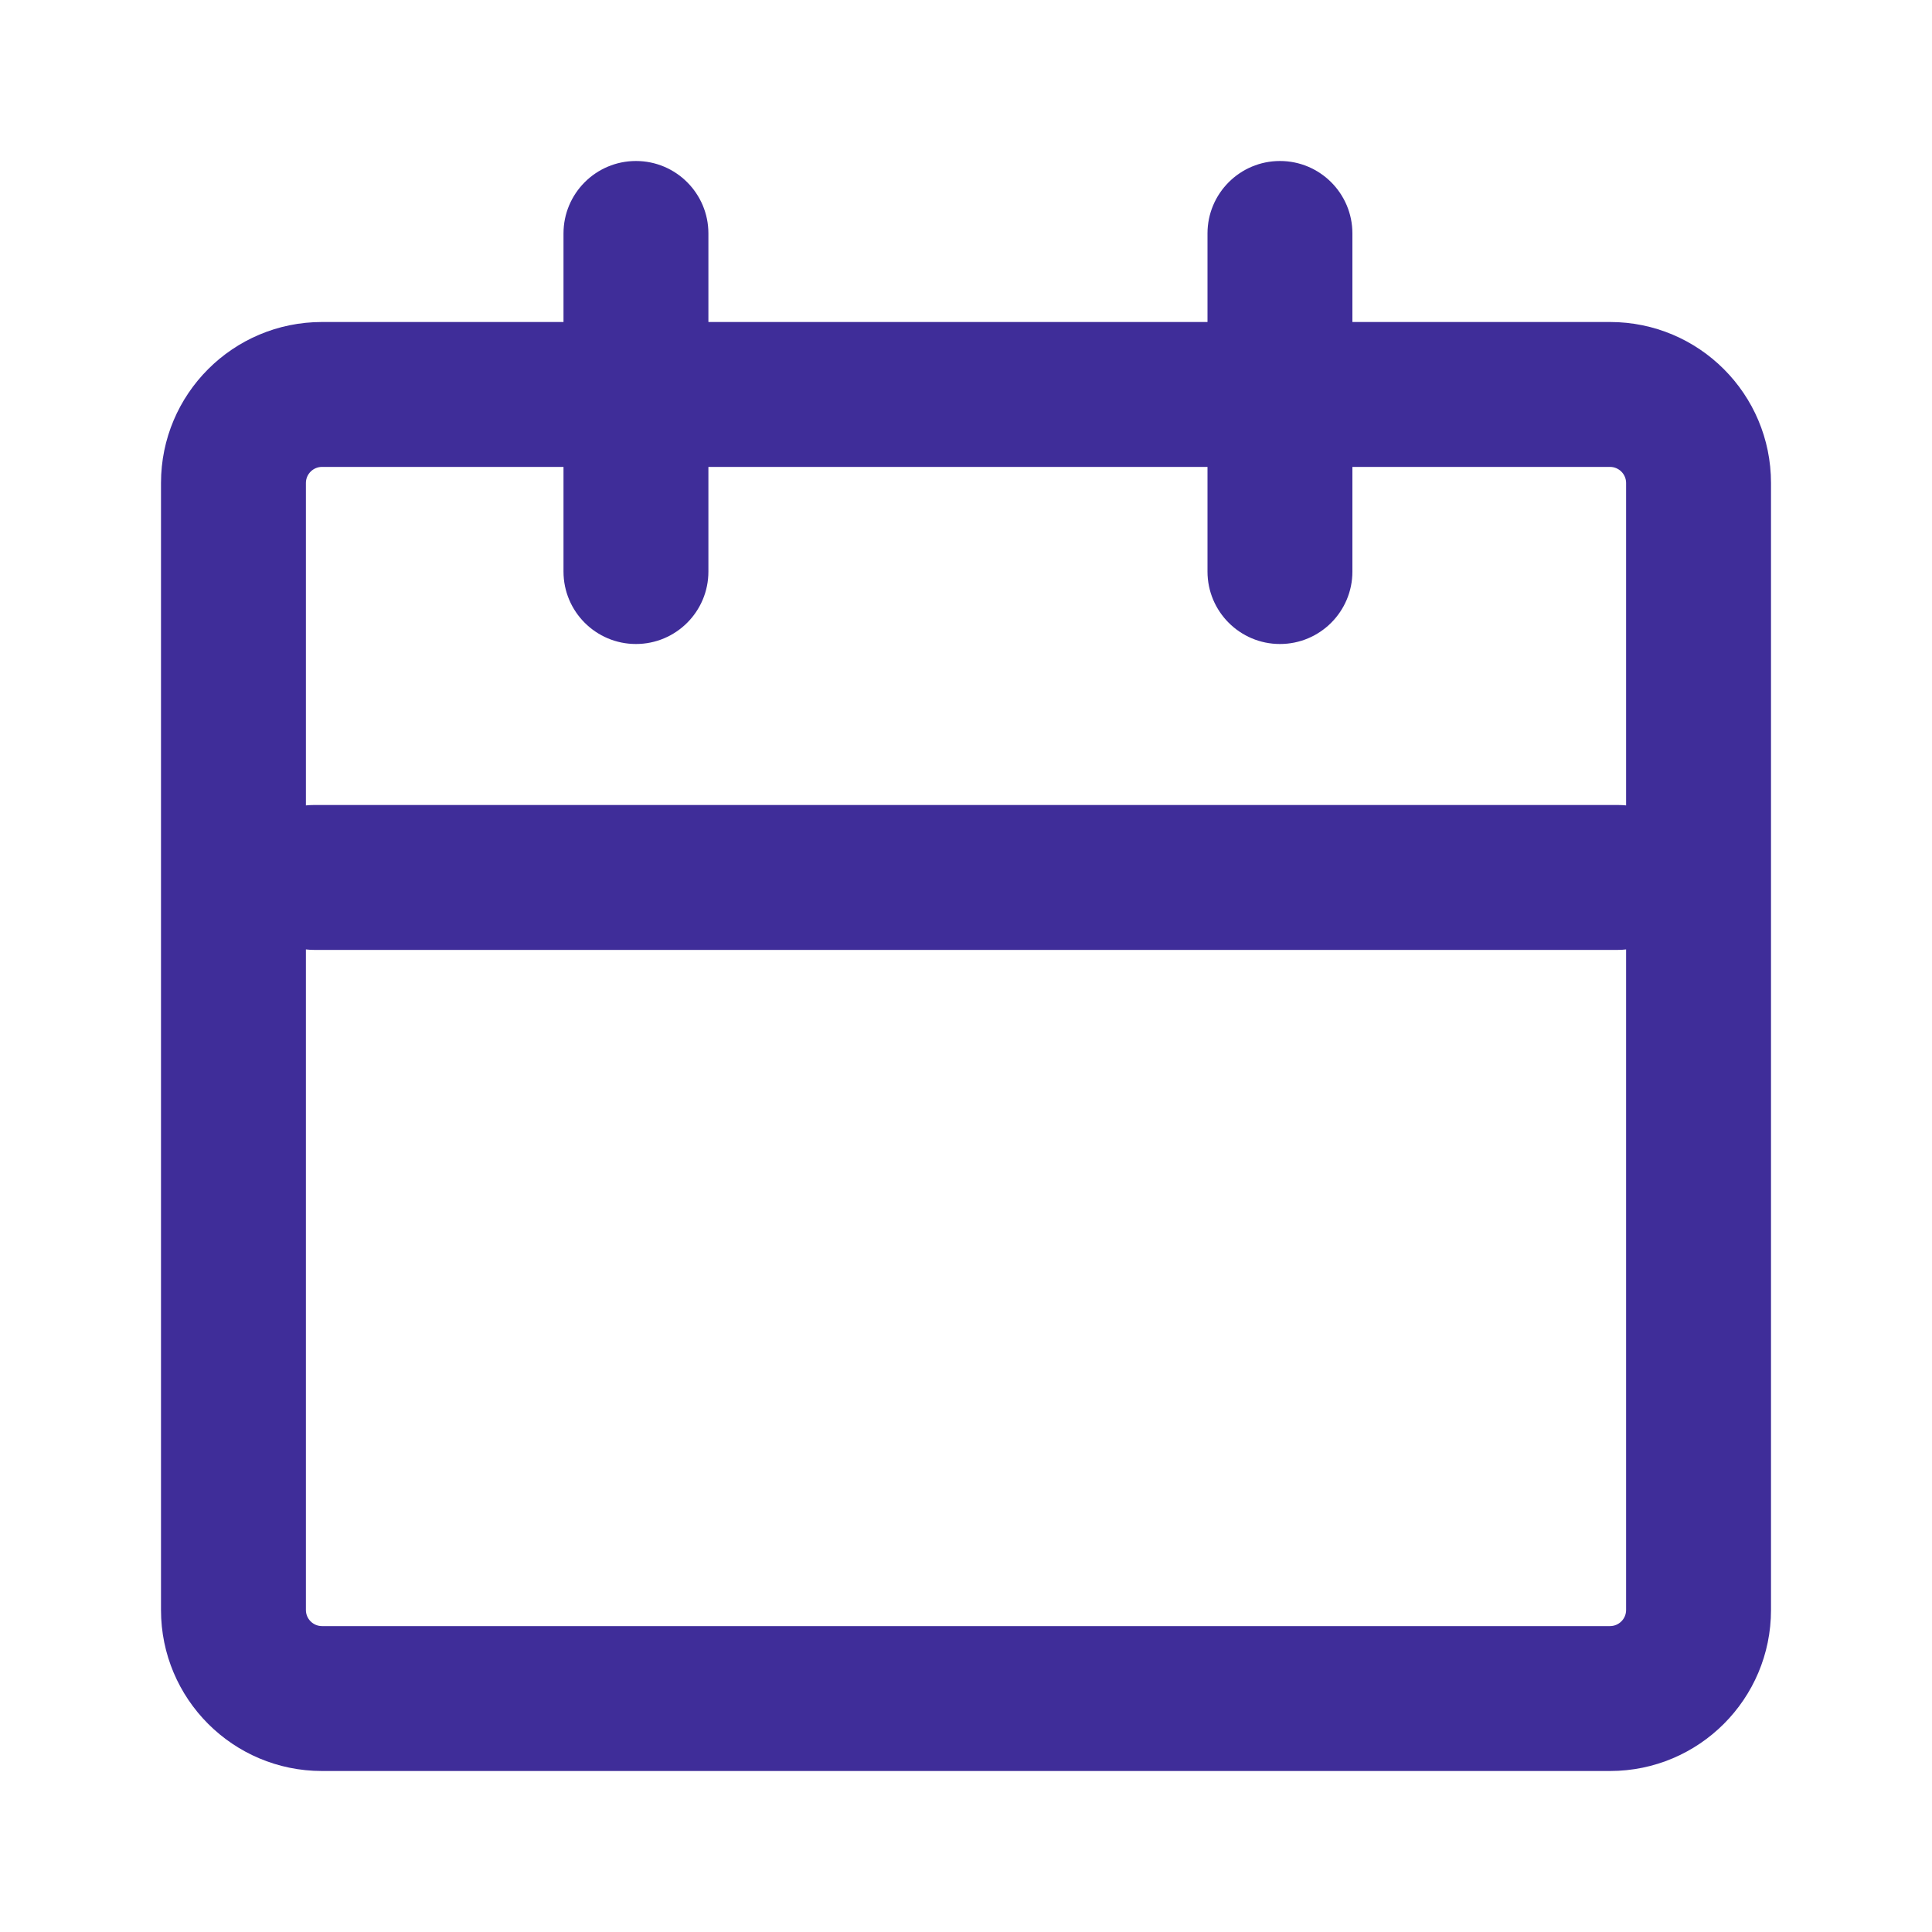
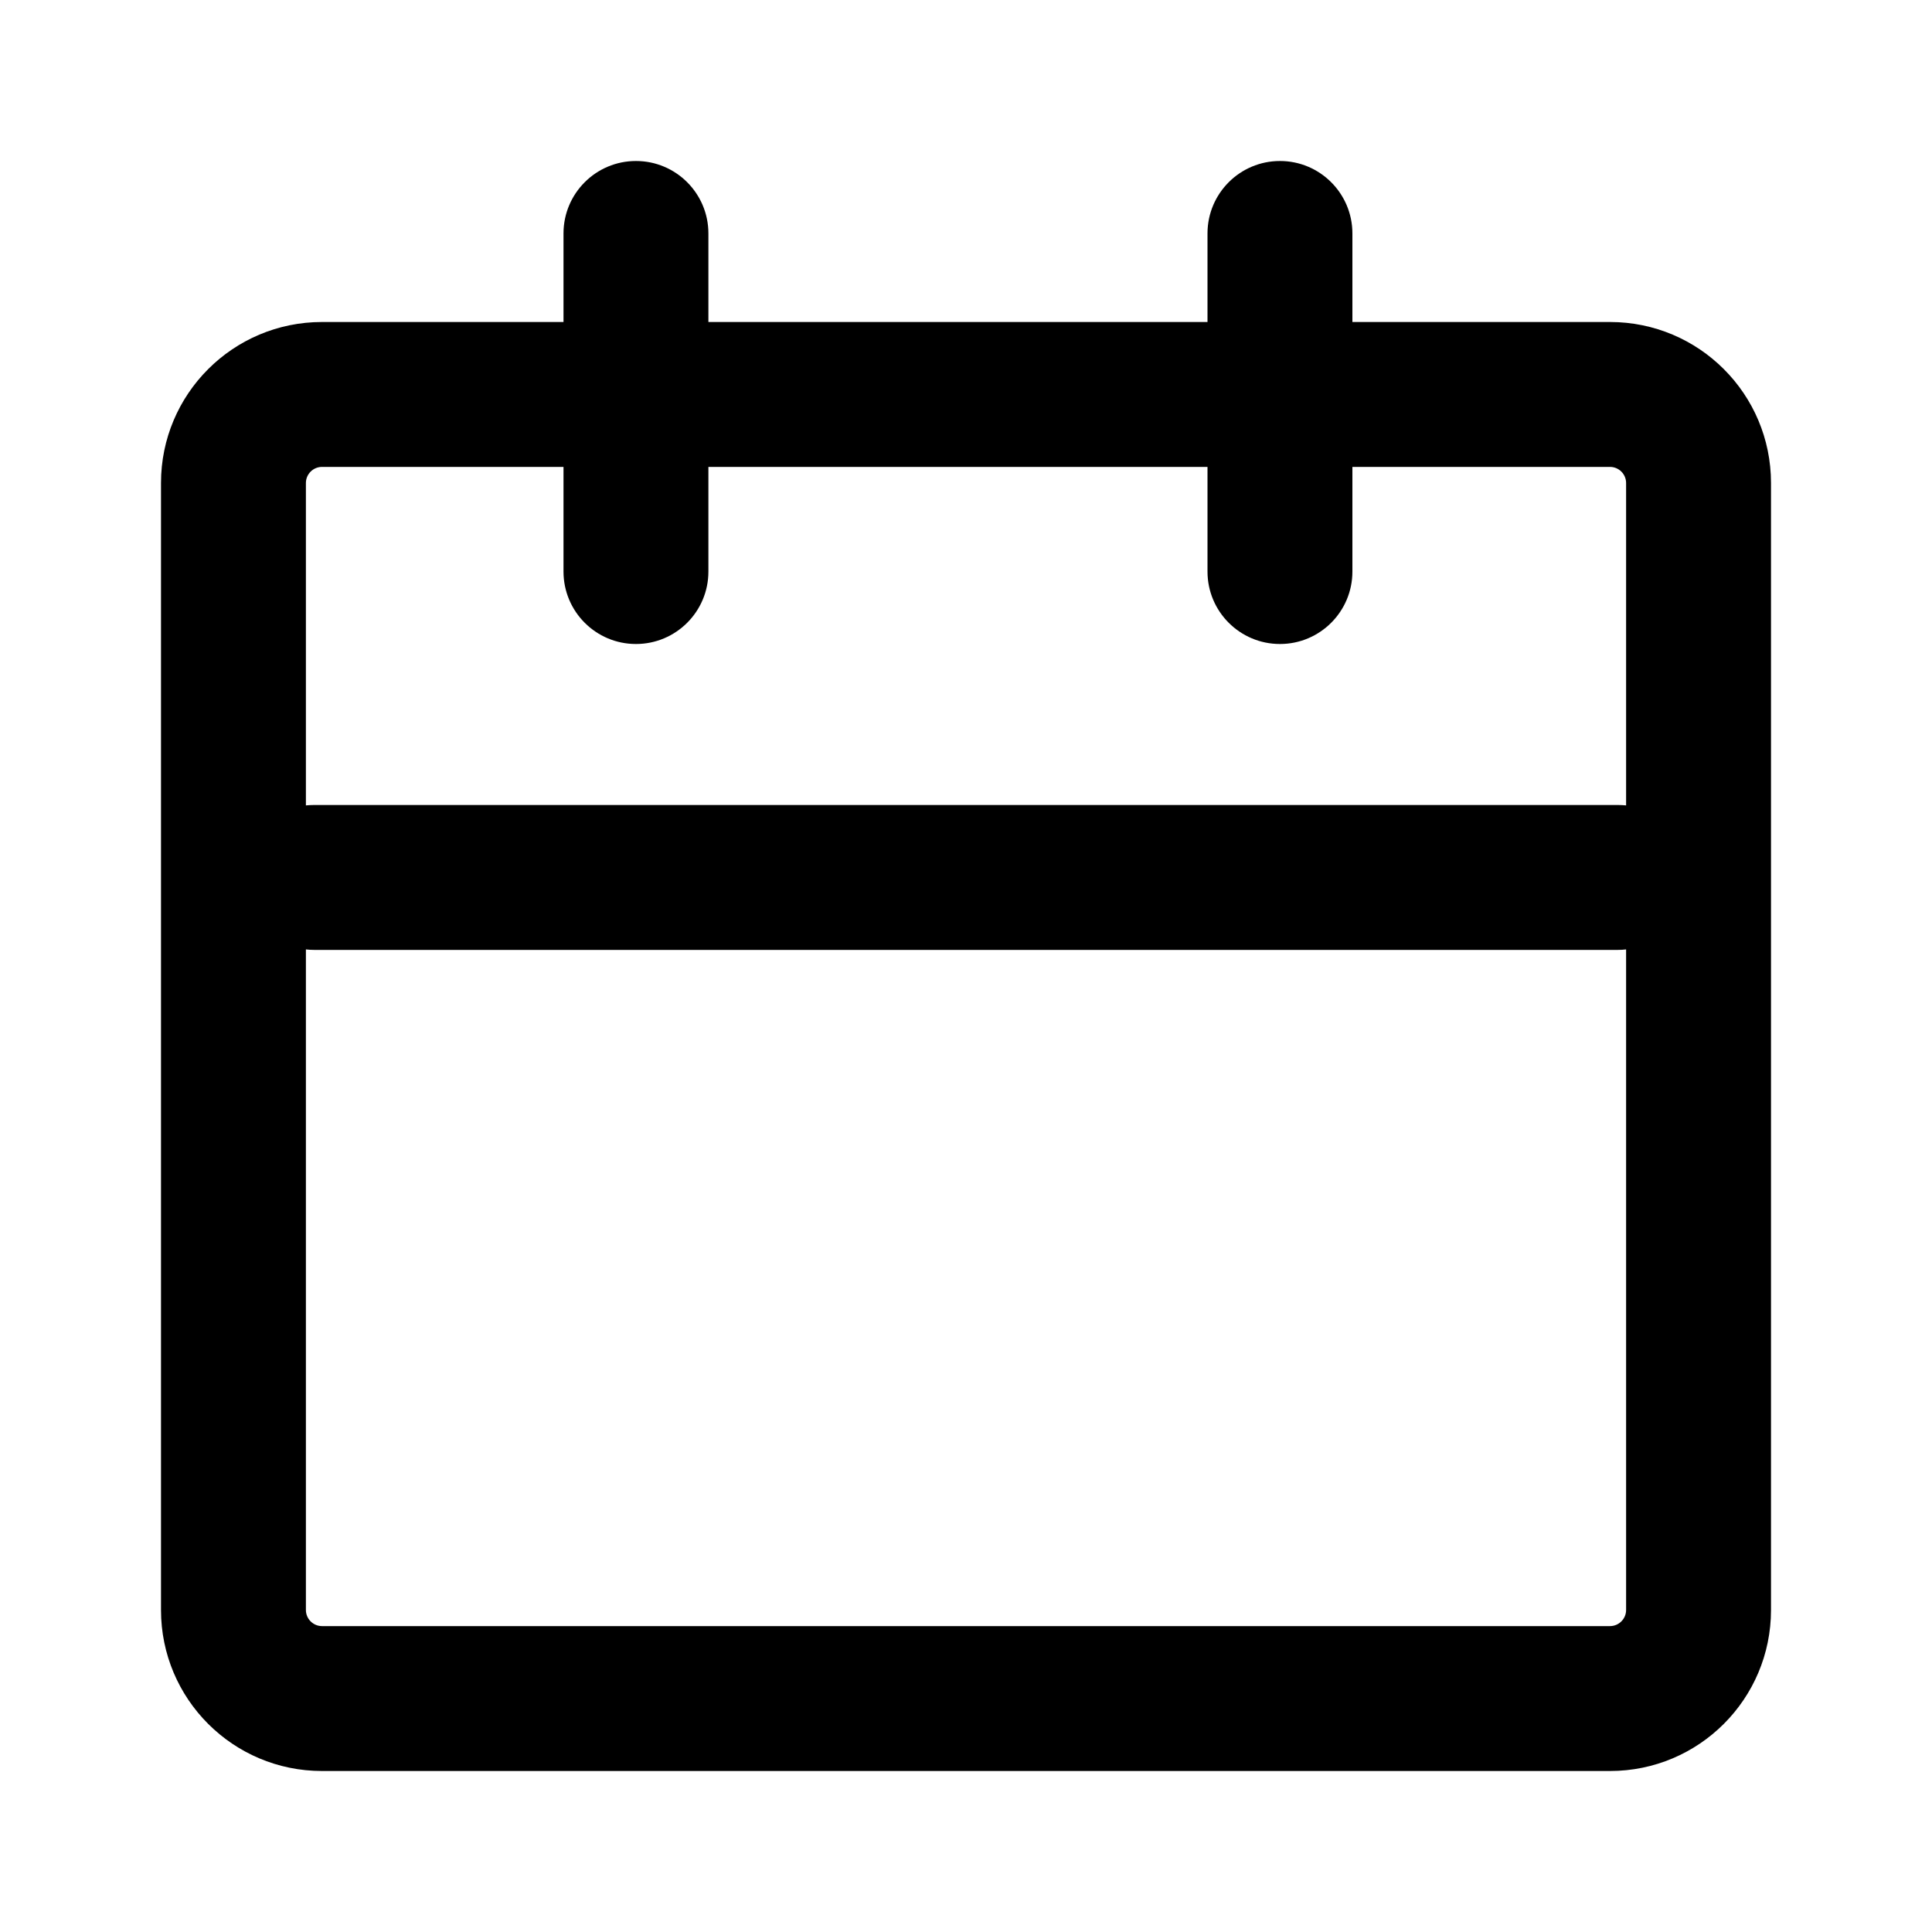
<svg xmlns="http://www.w3.org/2000/svg" width="24" height="24" viewBox="0 0 24 24" fill="none">
-   <path fill-rule="evenodd" clip-rule="evenodd" d="M7.9 2C7.403 2 7 2.403 7 2.9V4H4C2.895 4 2 4.895 2 6V20C2 21.105 2.895 22 4 22H20C21.105 22 22 21.105 22 20V6C22 4.895 21.105 4 20 4H16.8V2.9C16.8 2.403 16.397 2 15.9 2C15.403 2 15 2.403 15 2.9V4H8.8V2.9C8.8 2.403 8.397 2 7.9 2ZM7 5.8V7.1C7 7.597 7.403 8 7.9 8C8.397 8 8.8 7.597 8.8 7.1V5.8H15V7.1C15 7.597 15.403 8 15.9 8C16.397 8 16.8 7.597 16.8 7.1V5.8H20C20.11 5.8 20.2 5.89 20.2 6V10.005C20.167 10.002 20.134 10 20.1 10L3.9 10C3.866 10 3.833 10.002 3.8 10.005V6C3.8 5.89 3.89 5.8 4 5.8H7ZM3.8 11.794V20C3.8 20.11 3.89 20.2 4 20.2H20C20.11 20.2 20.2 20.11 20.2 20V11.794C20.167 11.798 20.134 11.8 20.1 11.8L3.9 11.8C3.866 11.8 3.833 11.798 3.8 11.794Z" fill="#3F2D99" />
+   <path fill-rule="evenodd" clip-rule="evenodd" d="M7.9 2C7.403 2 7 2.403 7 2.9V4H4C2.895 4 2 4.895 2 6V20C2 21.105 2.895 22 4 22H20C21.105 22 22 21.105 22 20V6C22 4.895 21.105 4 20 4H16.8V2.9C16.8 2.403 16.397 2 15.9 2C15.403 2 15 2.403 15 2.9V4H8.8V2.9C8.8 2.403 8.397 2 7.9 2ZM7 5.8V7.1C7 7.597 7.403 8 7.9 8C8.397 8 8.8 7.597 8.8 7.1V5.8H15V7.1C15 7.597 15.403 8 15.9 8C16.397 8 16.8 7.597 16.8 7.1V5.8H20C20.11 5.8 20.2 5.89 20.2 6V10.005C20.167 10.002 20.134 10 20.1 10L3.9 10C3.866 10 3.833 10.002 3.8 10.005V6C3.8 5.89 3.89 5.8 4 5.8H7ZM3.8 11.794V20C3.8 20.11 3.89 20.2 4 20.2H20C20.11 20.2 20.2 20.11 20.2 20V11.794C20.167 11.798 20.134 11.8 20.1 11.8L3.9 11.8C3.866 11.8 3.833 11.798 3.8 11.794Z" fill="currentColor" />
</svg>
